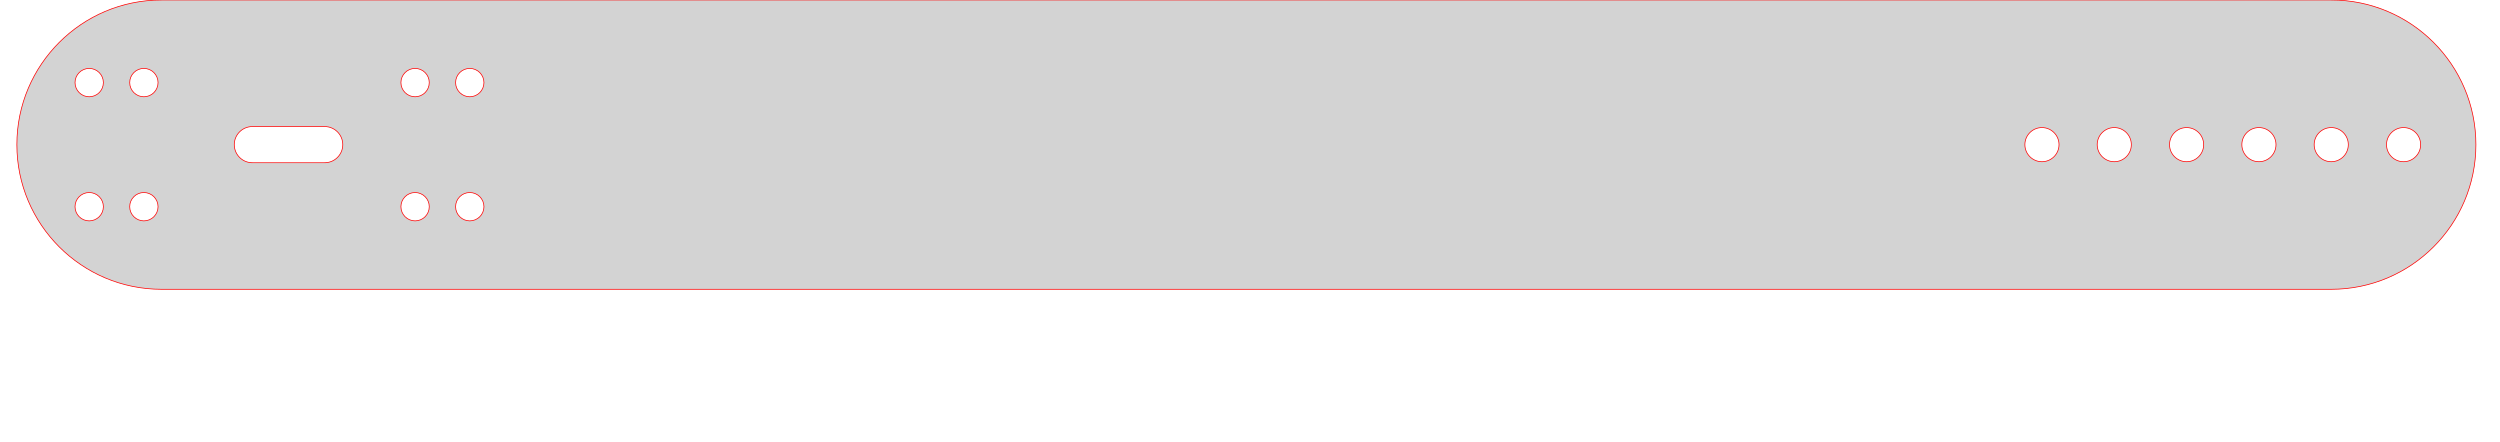
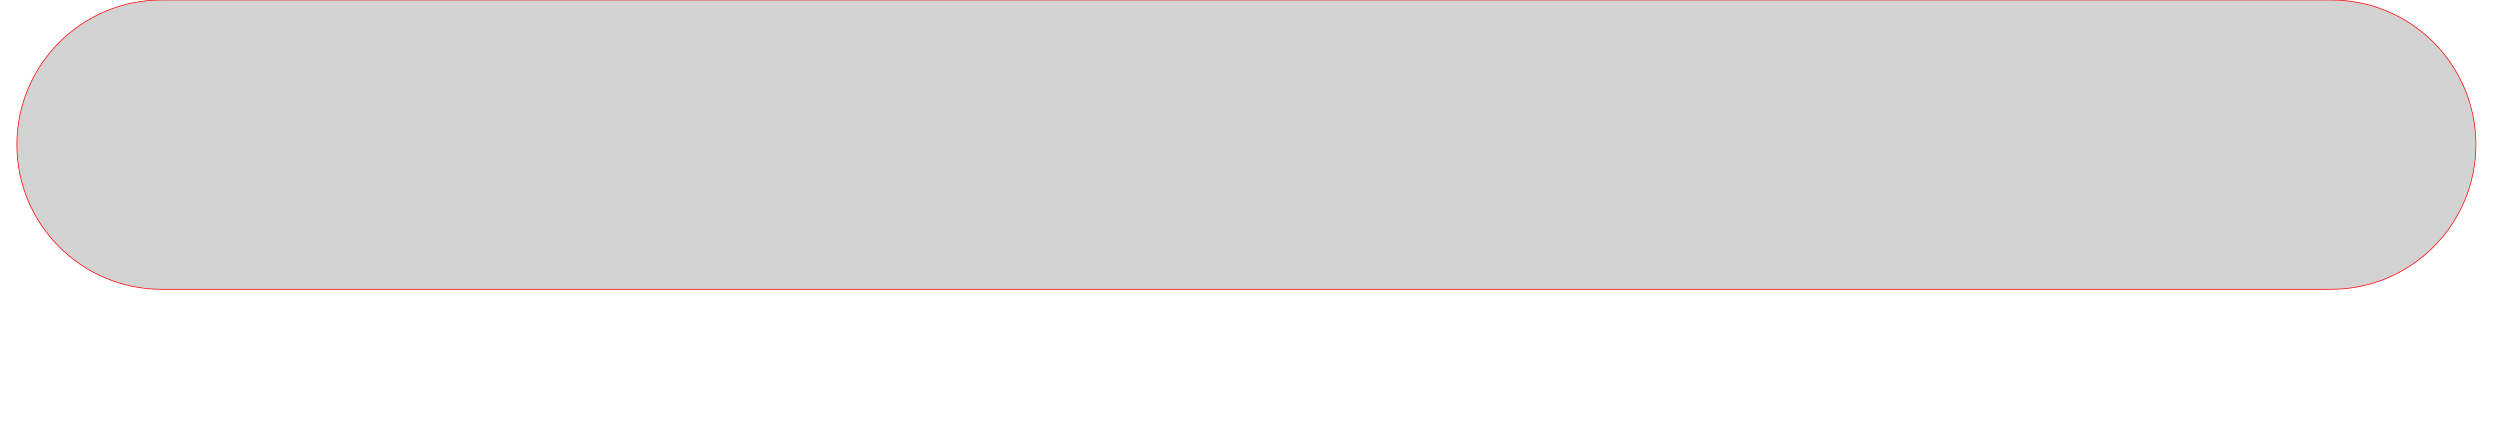
<svg xmlns="http://www.w3.org/2000/svg" version="1.1" width="17in" height="3in" viewBox="0 0 17.05 3.05">
  <g fill="none" fill-rule="none" stroke="none" stroke-width="none" stroke-linecap="butt" stroke-linejoin="miter" stroke-miterlimit="10" stroke-dasharray="" stroke-dashoffset="0" font-family="none" font-weight="none" font-size="none" text-anchor="none" style="mix-blend-mode: normal">
    <path d="M0,3v-3h3v3z" fill="none" fill-rule="nonzero" stroke="none" stroke-width="1" />
-     <path d="M1,2c-0.552,0 -1,-0.448 -1,-1v0c0,-0.552 0.448,-1 1,-1h15c0.552,0 1,0.448 1,1v0c0,0.552 -0.448,1 -1,1zM0.402,0.571c0,-0.054 0.044,-0.098 0.098,-0.098c0.054,0 0.098,0.044 0.098,0.098c0,0.054 -0.044,0.098 -0.098,0.098c-0.054,0 -0.098,-0.044 -0.098,-0.098zM0.402,1.429c0,-0.054 0.044,-0.098 0.098,-0.098c0.054,0 0.098,0.044 0.098,0.098c0,0.054 -0.044,0.098 -0.098,0.098c-0.054,0 -0.098,-0.044 -0.098,-0.098zM0.78,0.571c0,-0.054 0.044,-0.098 0.098,-0.098c0.054,0 0.098,0.044 0.098,0.098c0,0.054 -0.044,0.098 -0.098,0.098c-0.054,0 -0.098,-0.044 -0.098,-0.098zM0.78,1.429c0,-0.054 0.044,-0.098 0.098,-0.098c0.054,0 0.098,0.044 0.098,0.098c0,0.054 -0.044,0.098 -0.098,0.098c-0.054,0 -0.098,-0.044 -0.098,-0.098zM1.628,1.125c-0.069,0 -0.125,-0.056 -0.125,-0.125v0c0,-0.069 0.056,-0.125 0.125,-0.125h0.5c0.069,0 0.125,0.056 0.125,0.125v0c0,0.069 -0.056,0.125 -0.125,0.125zM2.655,0.571c0,-0.054 0.044,-0.098 0.098,-0.098c0.054,0 0.098,0.044 0.098,0.098c0,0.054 -0.044,0.098 -0.098,0.098c-0.054,0 -0.098,-0.044 -0.098,-0.098zM2.655,1.429c0,-0.054 0.044,-0.098 0.098,-0.098c0.054,0 0.098,0.044 0.098,0.098c0,0.054 -0.044,0.098 -0.098,0.098c-0.054,0 -0.098,-0.044 -0.098,-0.098zM3.033,0.571c0,-0.054 0.044,-0.098 0.098,-0.098c0.054,0 0.098,0.044 0.098,0.098c0,0.054 -0.044,0.098 -0.098,0.098c-0.054,0 -0.098,-0.044 -0.098,-0.098zM3.033,1.429c0,-0.054 0.044,-0.098 0.098,-0.098c0.054,0 0.098,0.044 0.098,0.098c0,0.054 -0.044,0.098 -0.098,0.098c-0.054,0 -0.098,-0.044 -0.098,-0.098zM16.382,1c0,-0.065 0.053,-0.118 0.118,-0.118c0.065,0 0.118,0.053 0.118,0.118c0,0.065 -0.053,0.118 -0.118,0.118c-0.065,0 -0.118,-0.053 -0.118,-0.118zM15.882,1c0,-0.065 0.053,-0.118 0.118,-0.118c0.065,0 0.118,0.053 0.118,0.118c0,0.065 -0.053,0.118 -0.118,0.118c-0.065,0 -0.118,-0.053 -0.118,-0.118zM15.382,1c0,-0.065 0.053,-0.118 0.118,-0.118c0.065,0 0.118,0.053 0.118,0.118c0,0.065 -0.053,0.118 -0.118,0.118c-0.065,0 -0.118,-0.053 -0.118,-0.118zM14.882,1c0,-0.065 0.053,-0.118 0.118,-0.118c0.065,0 0.118,0.053 0.118,0.118c0,0.065 -0.053,0.118 -0.118,0.118c-0.065,0 -0.118,-0.053 -0.118,-0.118zM14.382,1c0,-0.065 0.053,-0.118 0.118,-0.118c0.065,0 0.118,0.053 0.118,0.118c0,0.065 -0.053,0.118 -0.118,0.118c-0.065,0 -0.118,-0.053 -0.118,-0.118zM13.882,1c0,-0.065 0.053,-0.118 0.118,-0.118c0.065,0 0.118,0.053 0.118,0.118c0,0.065 -0.053,0.118 -0.118,0.118c-0.065,0 -0.118,-0.053 -0.118,-0.118z" fill="#d3d3d3" fill-rule="evenodd" stroke="#ff0000" stroke-width="0.005" />
-     <path d="M0,0" fill="#d3d3d3" fill-rule="evenodd" stroke="#ff0000" stroke-width="0.005" />
+     <path d="M0.402,0.571c0,-0.054 0.044,-0.098 0.098,-0.098c0.054,0 0.098,0.044 0.098,0.098c0,0.054 -0.044,0.098 -0.098,0.098c-0.054,0 -0.098,-0.044 -0.098,-0.098z" fill="none" fill-rule="nonzero" stroke="none" stroke-width="1" />
+     <path d="M0.402,1.429c0,-0.054 0.044,-0.098 0.098,-0.098c0.054,0 0.098,0.044 0.098,0.098c0,0.054 -0.044,0.098 -0.098,0.098c-0.054,0 -0.098,-0.044 -0.098,-0.098z" fill="none" fill-rule="nonzero" stroke="none" stroke-width="1" />
+     <path d="M0.78,0.571c0,-0.054 0.044,-0.098 0.098,-0.098c0.054,0 0.098,0.044 0.098,0.098c0,0.054 -0.044,0.098 -0.098,0.098c-0.054,0 -0.098,-0.044 -0.098,-0.098z" fill="none" fill-rule="nonzero" stroke="none" stroke-width="1" />
+     <path d="M0.78,1.429c0,-0.054 0.044,-0.098 0.098,-0.098c0.054,0 0.098,0.044 0.098,0.098c0,0.054 -0.044,0.098 -0.098,0.098c-0.054,0 -0.098,-0.044 -0.098,-0.098z" fill="none" fill-rule="nonzero" stroke="none" stroke-width="1" />
+     <path d="M1.628,1.125c-0.069,0 -0.125,-0.056 -0.125,-0.125v0c0,-0.069 0.056,-0.125 0.125,-0.125h0.5c0.069,0 0.125,0.056 0.125,0.125v0c0,0.069 -0.056,0.125 -0.125,0.125z" fill="none" fill-rule="nonzero" stroke="none" stroke-width="1" />
+     <path d="M2.655,0.571c0,-0.054 0.044,-0.098 0.098,-0.098c0.054,0 0.098,0.044 0.098,0.098c0,0.054 -0.044,0.098 -0.098,0.098c-0.054,0 -0.098,-0.044 -0.098,-0.098z" fill="none" fill-rule="nonzero" stroke="none" stroke-width="1" />
+     <path d="M2.655,1.429c0,-0.054 0.044,-0.098 0.098,-0.098c0.054,0 0.098,0.044 0.098,0.098c0,0.054 -0.044,0.098 -0.098,0.098c-0.054,0 -0.098,-0.044 -0.098,-0.098z" fill="none" fill-rule="nonzero" stroke="none" stroke-width="1" />
+     <path d="M3.033,0.571c0,-0.054 0.044,-0.098 0.098,-0.098c0.054,0 0.098,0.044 0.098,0.098c0,0.054 -0.044,0.098 -0.098,0.098c-0.054,0 -0.098,-0.044 -0.098,-0.098z" fill="none" fill-rule="nonzero" stroke="none" stroke-width="1" />
+     <path d="M3.033,1.429c0,-0.054 0.044,-0.098 0.098,-0.098c0.054,0 0.098,0.044 0.098,0.098c0,0.054 -0.044,0.098 -0.098,0.098c-0.054,0 -0.098,-0.044 -0.098,-0.098z" fill="none" fill-rule="nonzero" stroke="none" stroke-width="1" />
+     <path d="M16.382,1c0,-0.065 0.053,-0.118 0.118,-0.118c0.065,0 0.118,0.053 0.118,0.118c0,0.065 -0.053,0.118 -0.118,0.118c-0.065,0 -0.118,-0.053 -0.118,-0.118z" fill="none" fill-rule="nonzero" stroke="none" stroke-width="1" />
+     <path d="M15.882,1c0,-0.065 0.053,-0.118 0.118,-0.118c0.065,0 0.118,0.053 0.118,0.118c0,0.065 -0.053,0.118 -0.118,0.118c-0.065,0 -0.118,-0.053 -0.118,-0.118z" fill="none" fill-rule="nonzero" stroke="none" stroke-width="1" />
+     <path d="M15.382,1c0,-0.065 0.053,-0.118 0.118,-0.118c0.065,0 0.118,0.053 0.118,0.118c0,0.065 -0.053,0.118 -0.118,0.118c-0.065,0 -0.118,-0.053 -0.118,-0.118z" fill="none" fill-rule="nonzero" stroke="none" stroke-width="1" />
+     <path d="M14.882,1c0,-0.065 0.053,-0.118 0.118,-0.118c0.065,0 0.118,0.053 0.118,0.118c0,0.065 -0.053,0.118 -0.118,0.118c-0.065,0 -0.118,-0.053 -0.118,-0.118z" fill="none" fill-rule="nonzero" stroke="none" stroke-width="1" />
+     <path d="M14.382,1c0,-0.065 0.053,-0.118 0.118,-0.118c0.065,0 0.118,0.053 0.118,0.118c0,0.065 -0.053,0.118 -0.118,0.118c-0.065,0 -0.118,-0.053 -0.118,-0.118z" fill="none" fill-rule="nonzero" stroke="none" stroke-width="1" />
+     <path d="M13.882,1c0,-0.065 0.053,-0.118 0.118,-0.118c0.065,0 0.118,0.053 0.118,0.118c0,0.065 -0.053,0.118 -0.118,0.118c-0.065,0 -0.118,-0.053 -0.118,-0.118z" fill="none" fill-rule="nonzero" stroke="none" stroke-width="1" />
+     <path d="M3.828,1.9v-1.8h9.408v1.8z" fill="none" fill-rule="nonzero" stroke="#008000" stroke-width="0.001" />
+     <path d="" fill="none" fill-rule="nonzero" stroke="#008000" stroke-width="0.001" />
+     <path d="M1,2c-0.552,0 -1,-0.448 -1,-1v0c0,-0.552 0.448,-1 1,-1h15c0.552,0 1,0.448 1,1v0c0,0.552 -0.448,1 -1,1z" fill="#d3d3d3" fill-rule="evenodd" stroke="#ff0000" stroke-width="0.005" />
  </g>
</svg>
